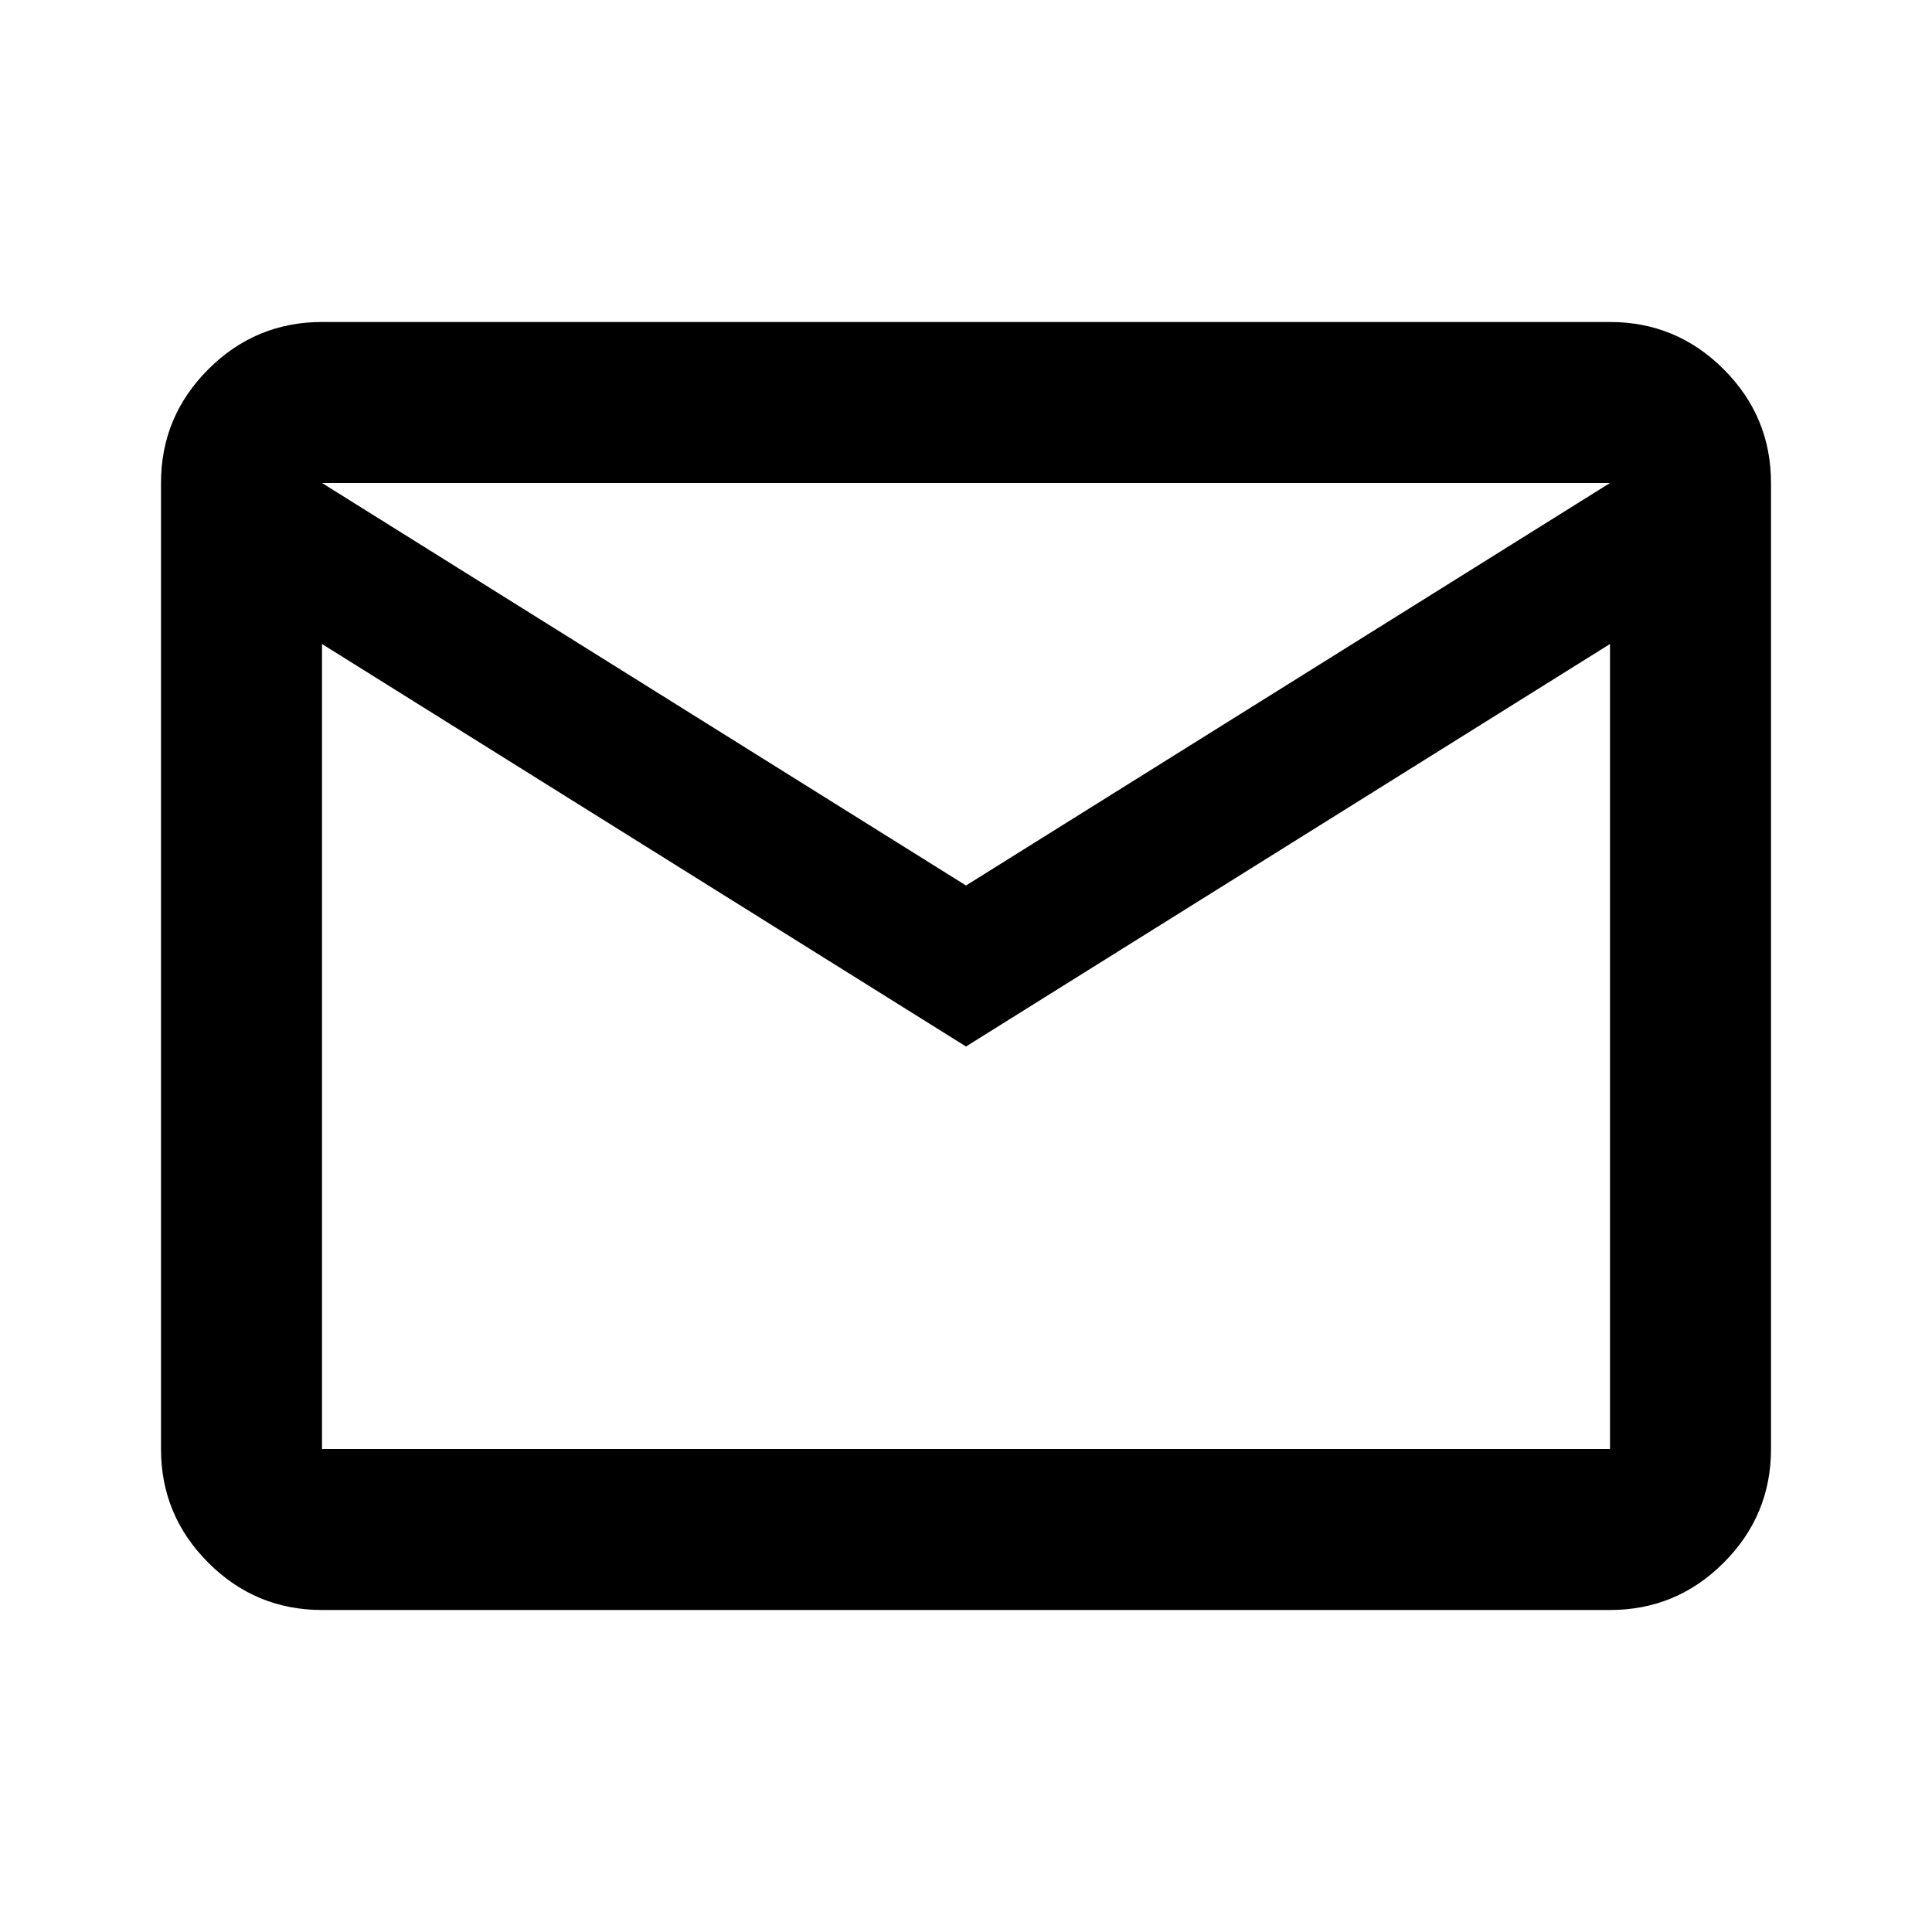
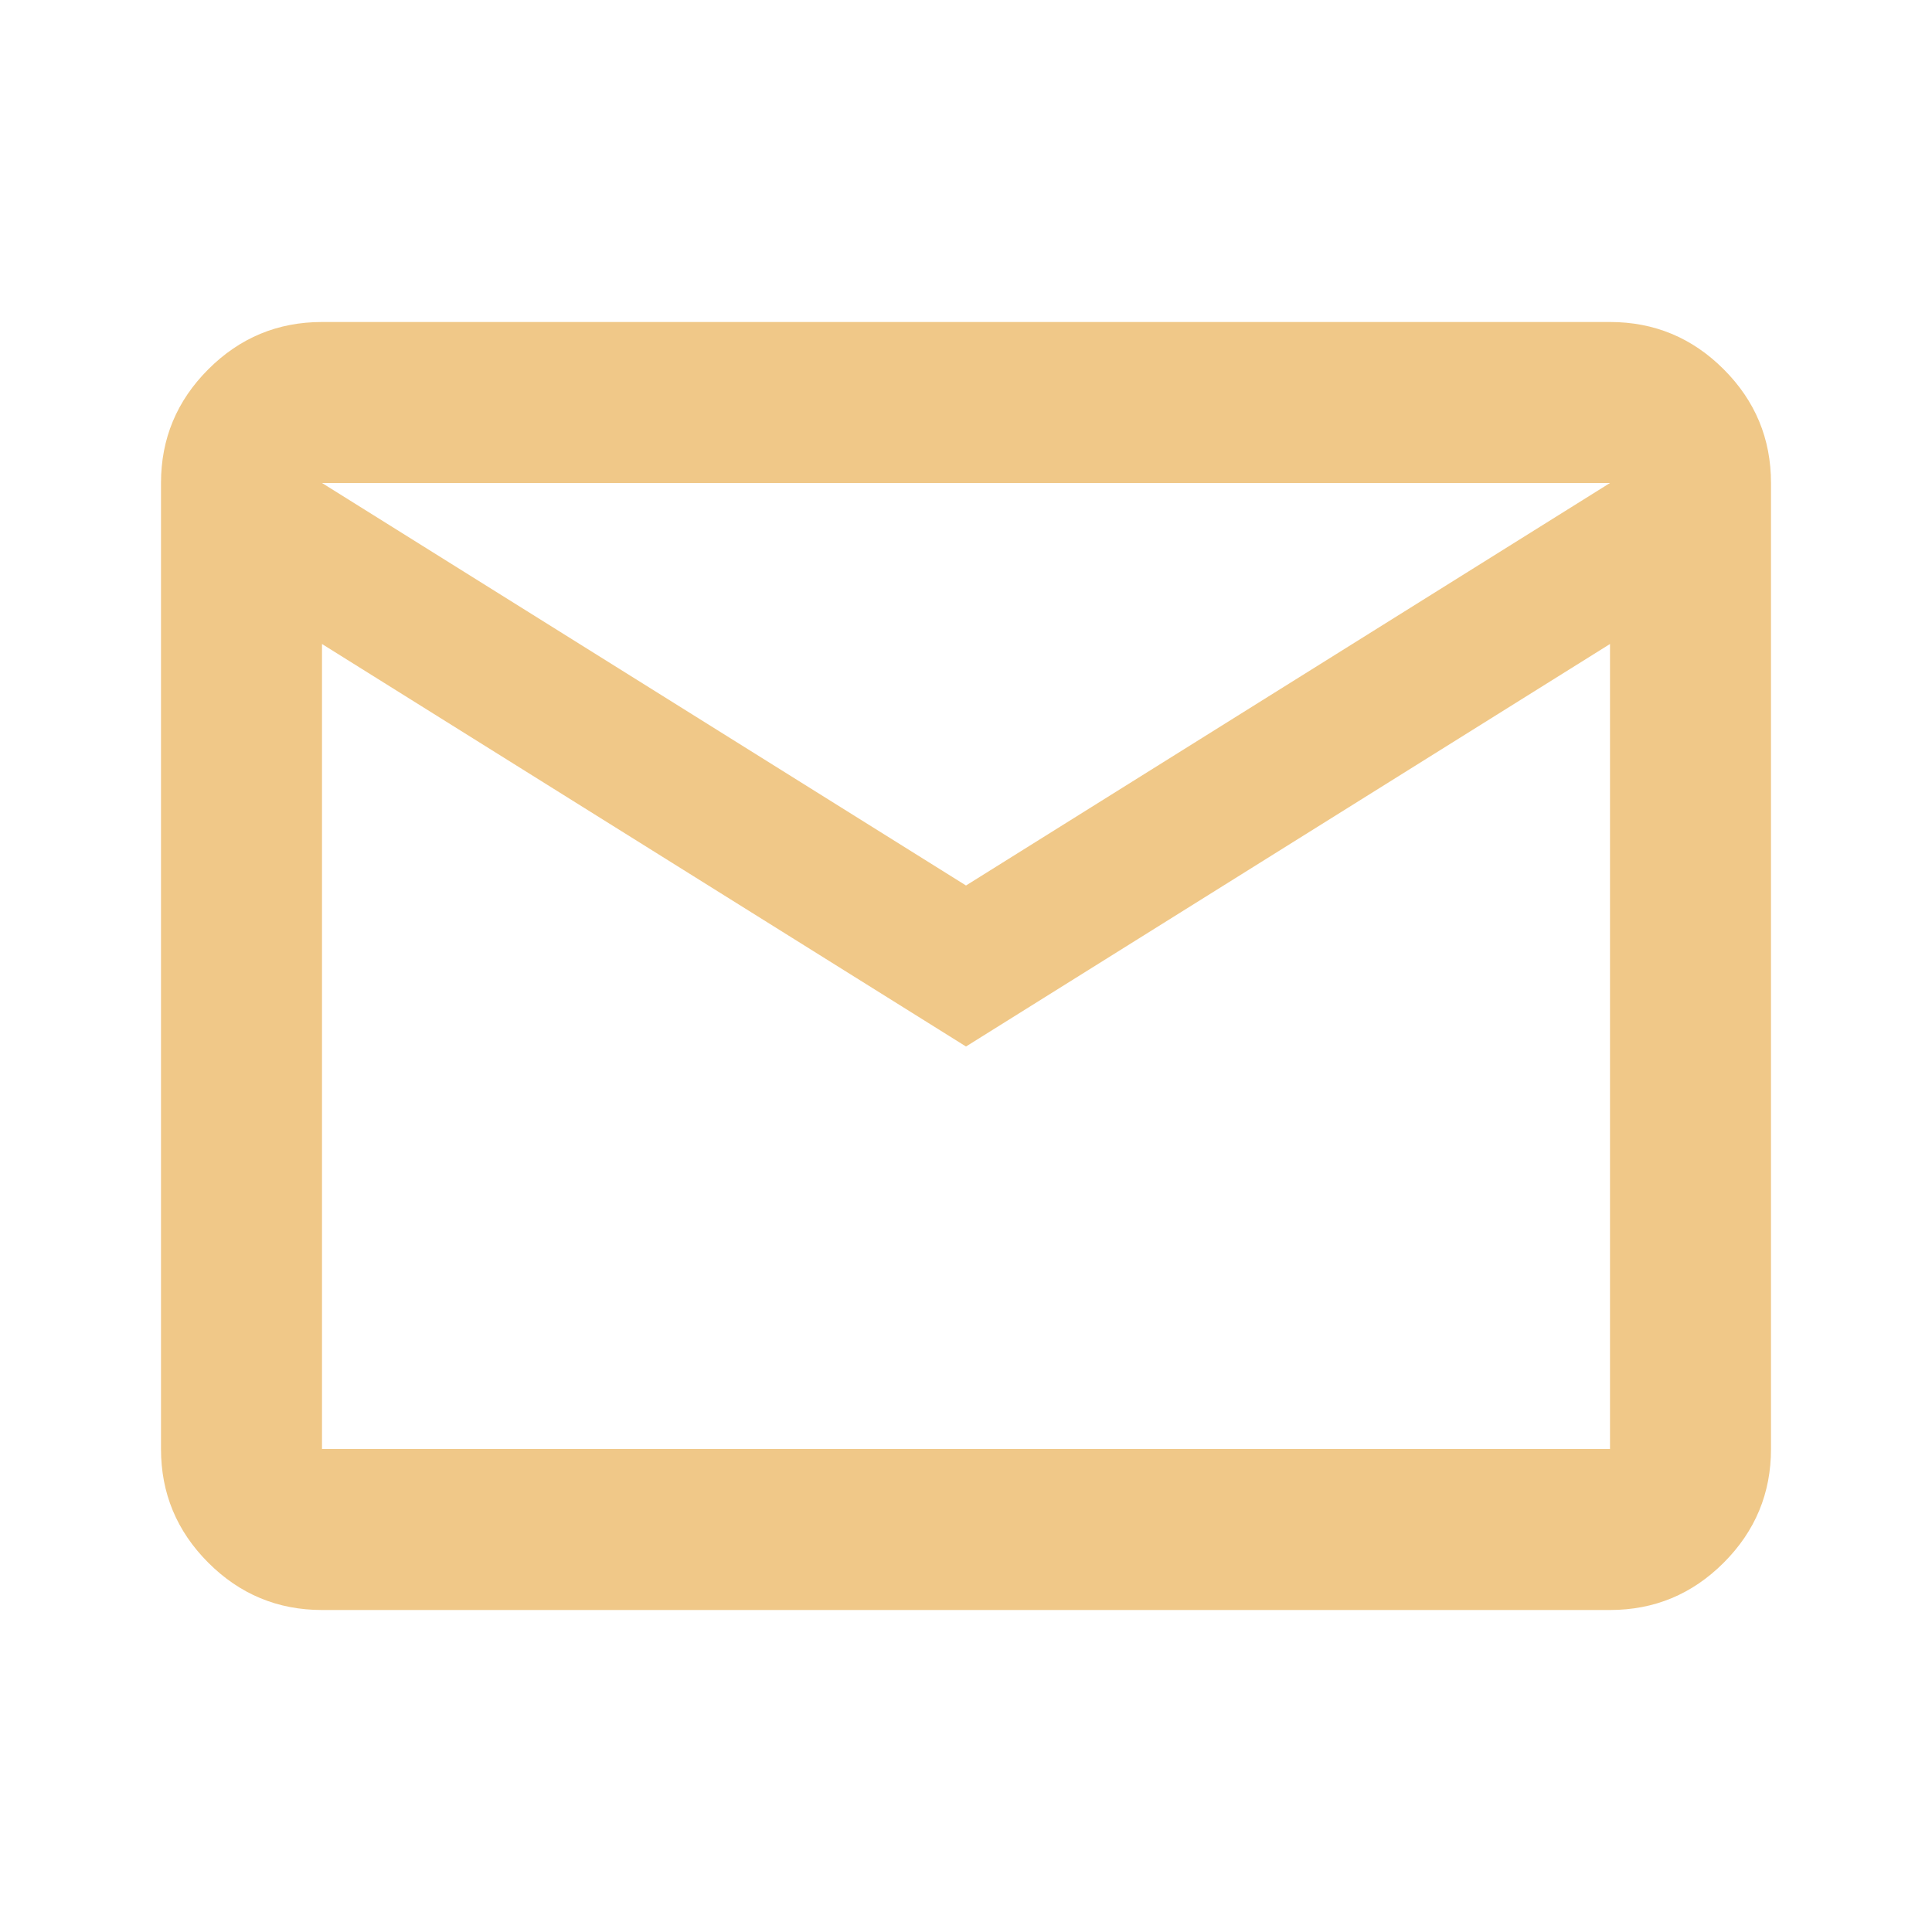
- <svg xmlns="http://www.w3.org/2000/svg" height="24px" viewBox="0 -960 960 960" width="24px" fill="#000000">
+ <svg xmlns="http://www.w3.org/2000/svg" height="24px" viewBox="0 -960 960 960" width="24px" fill="#f0c888">
  <path d="M160-160q-33 0-56.5-23.5T80-240v-480q0-33 23.5-56.5T160-800h640q33 0 56.5 23.5T880-720v480q0 33-23.5 56.5T800-160H160Zm320-280L160-640v400h640v-400L480-440Zm0-80 320-200H160l320 200ZM160-640v-80 480-400Z" />
</svg>
